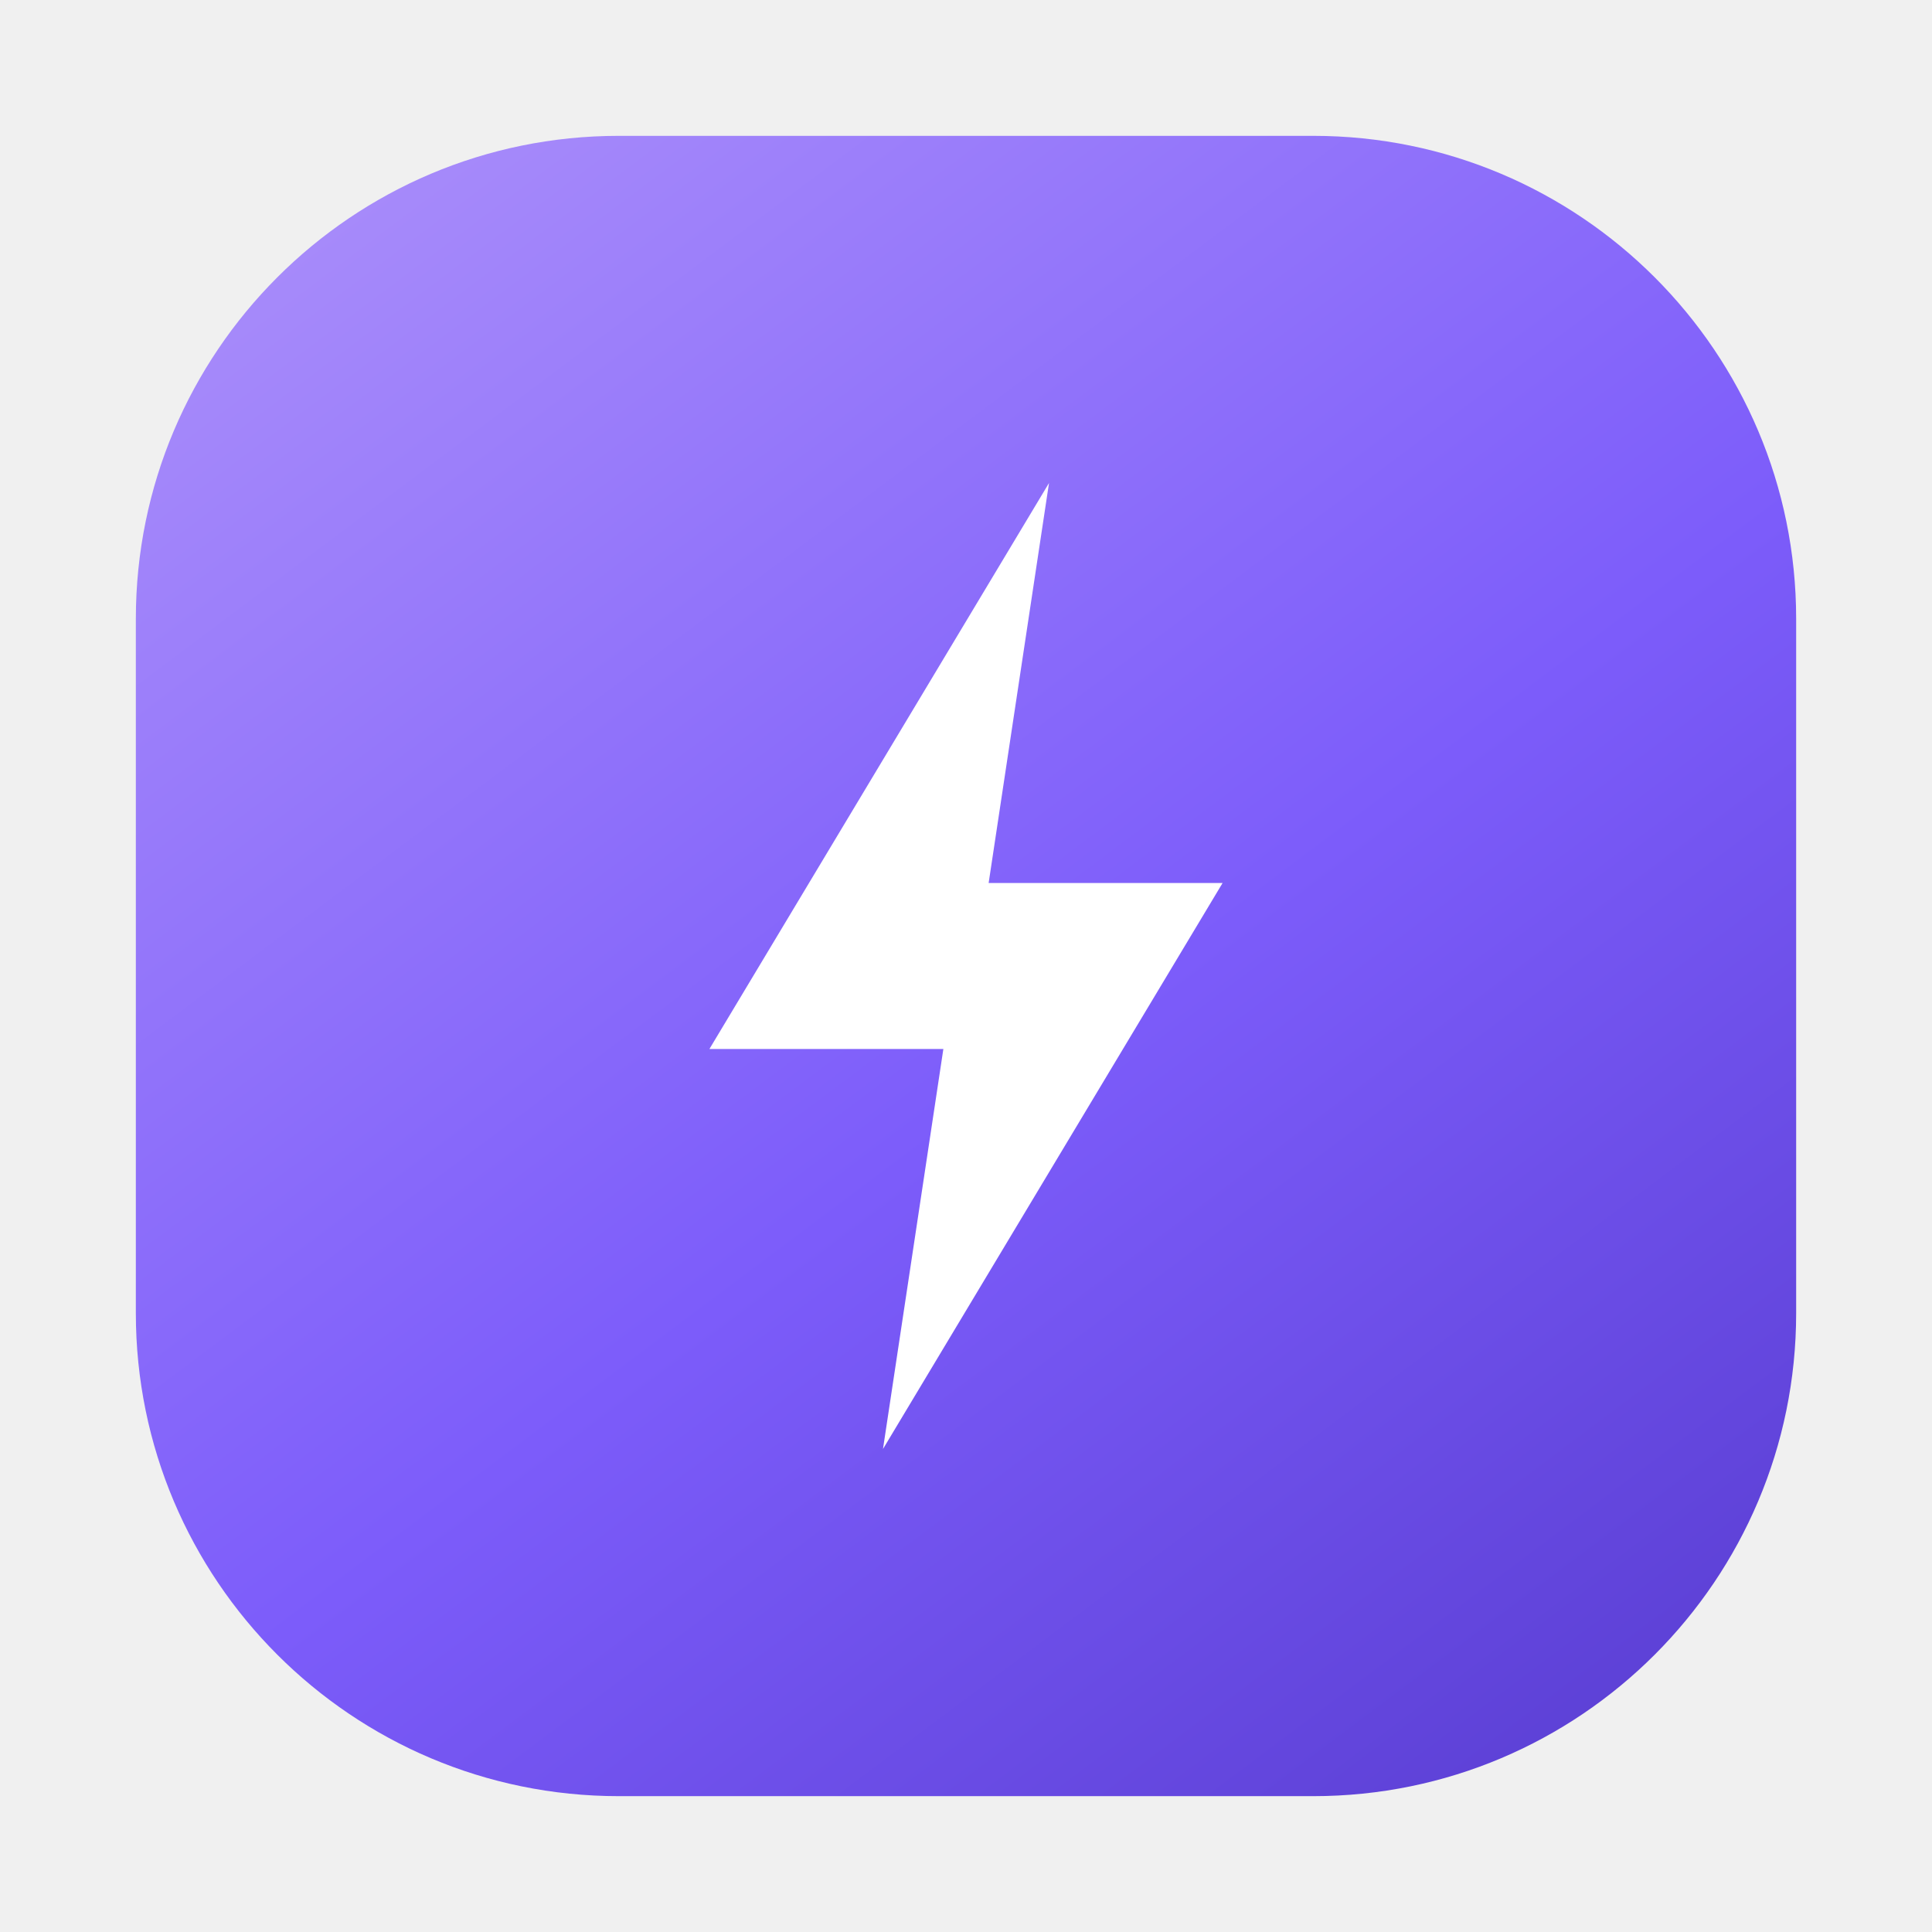
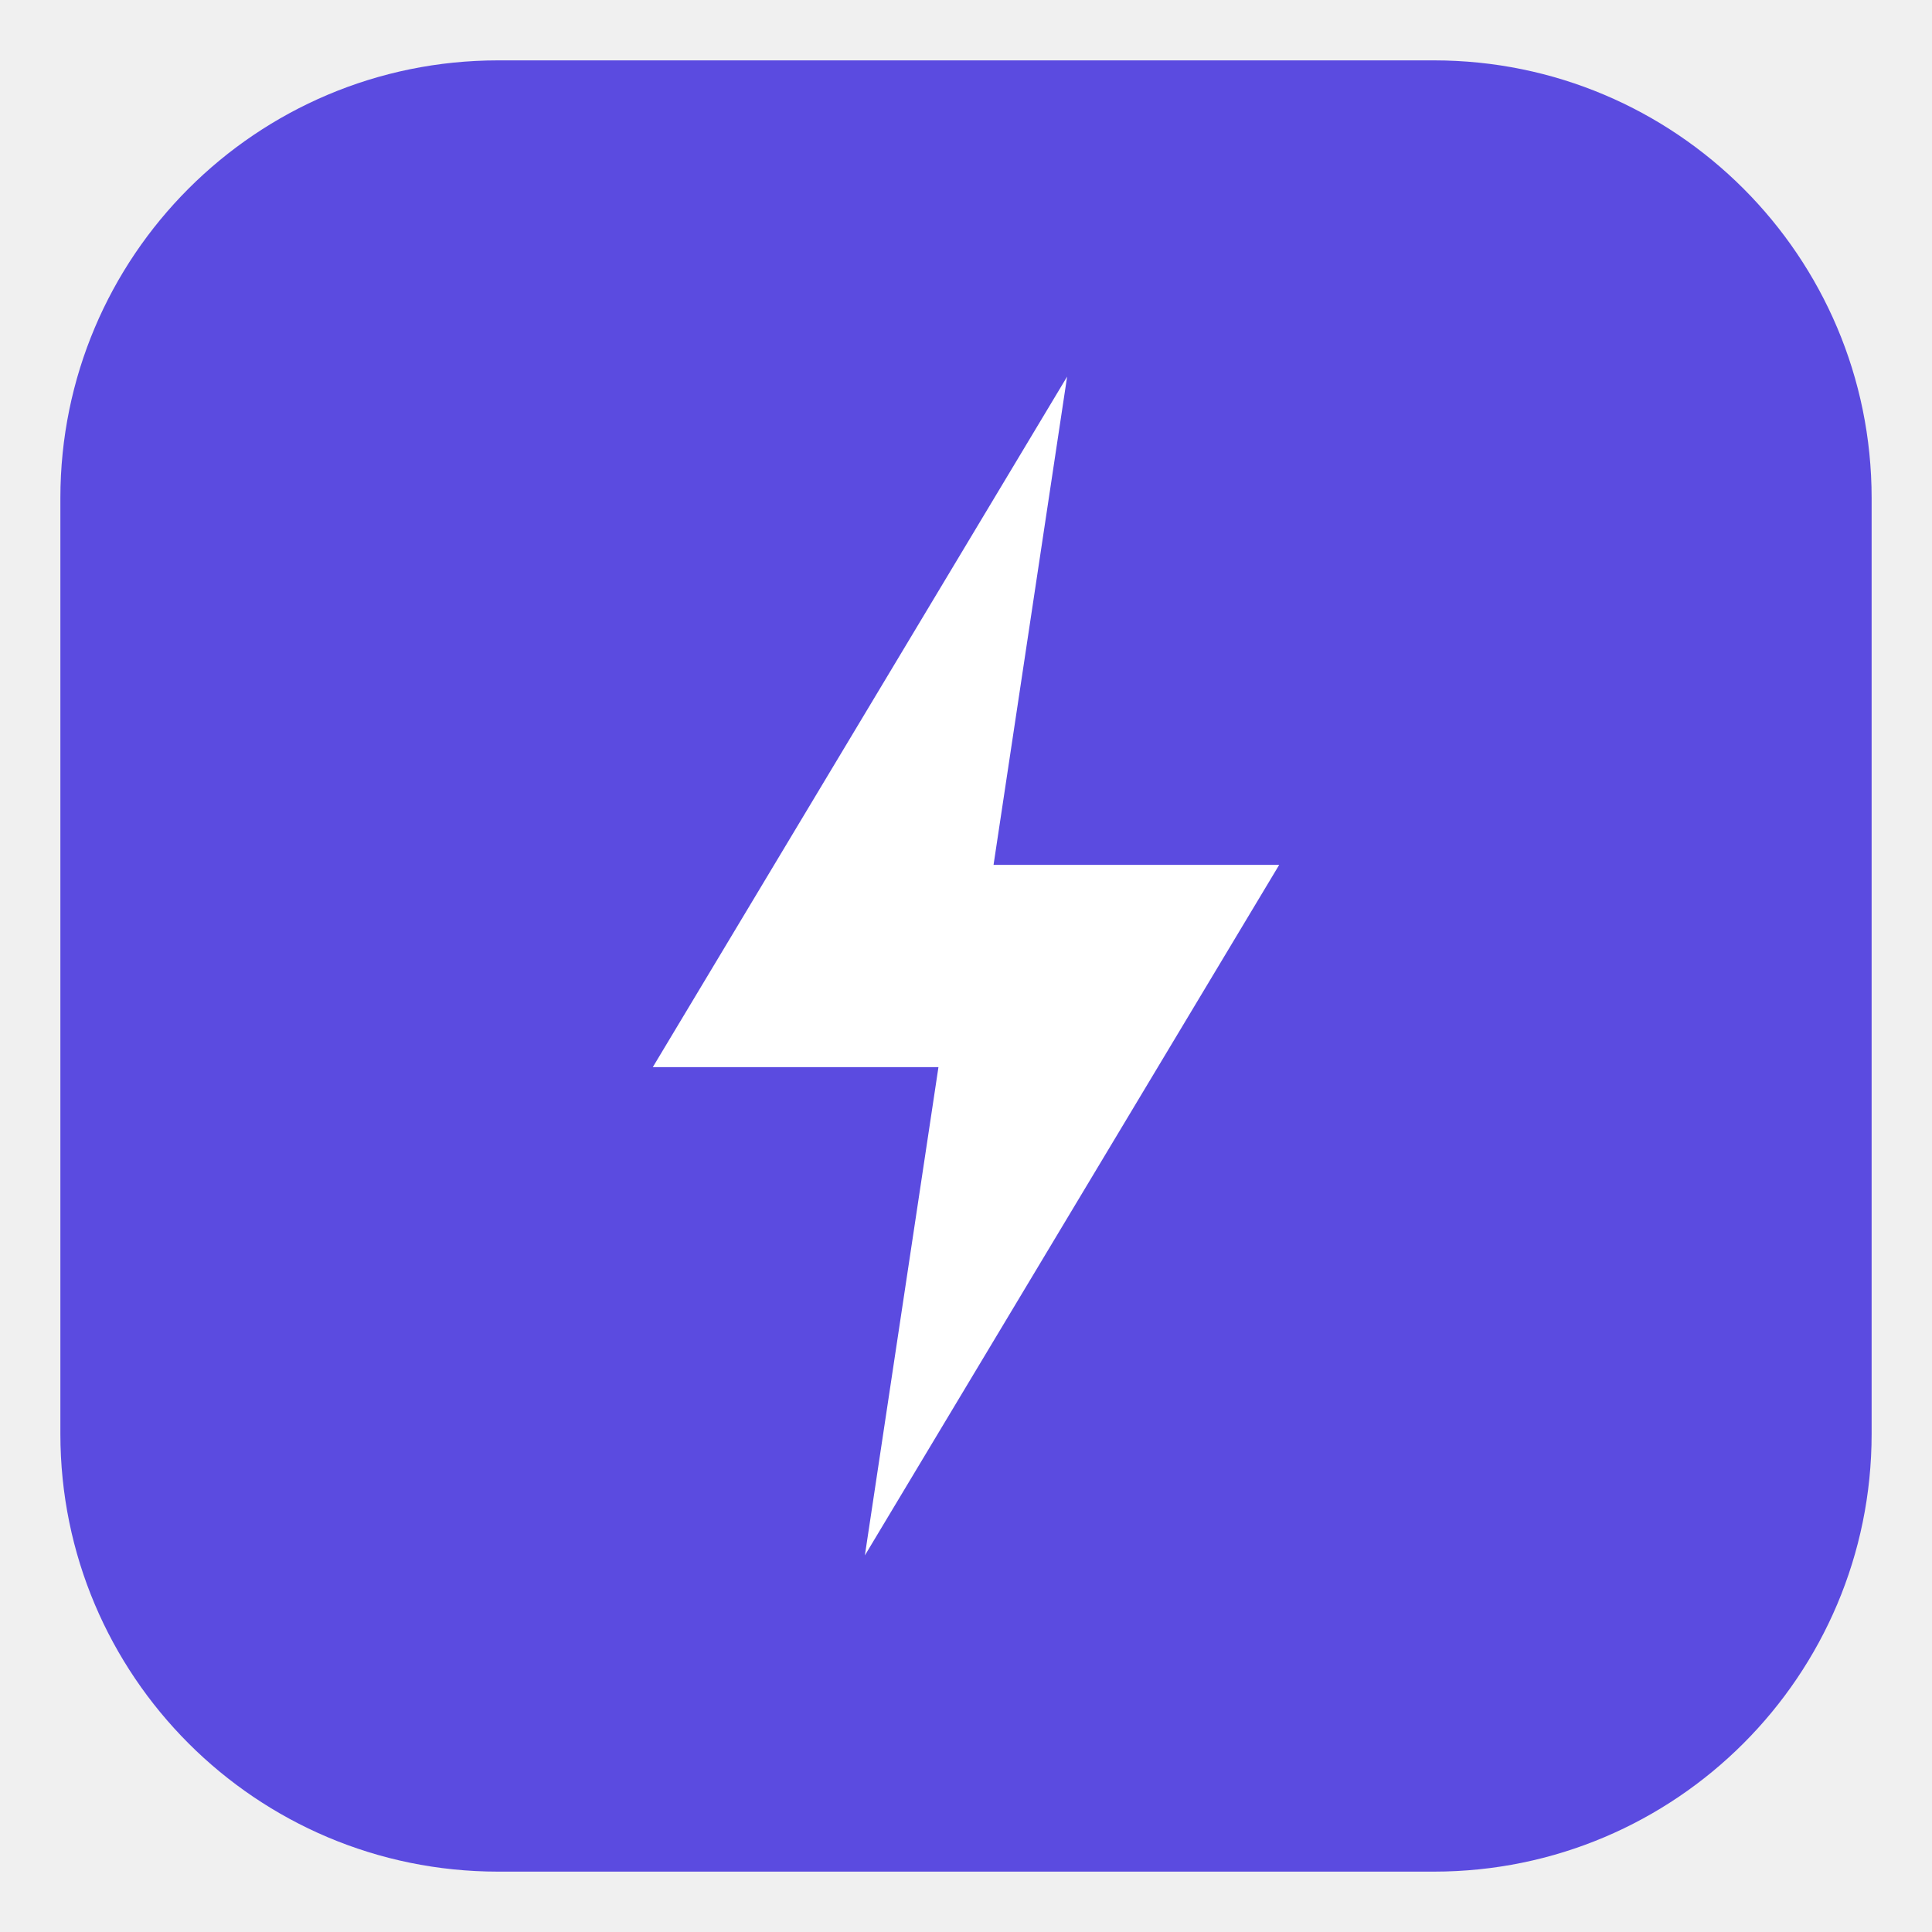
<svg xmlns="http://www.w3.org/2000/svg" viewBox="0 0 512 512">
-   <defs>
-     <linearGradient id="g" x1="0.15" y1="0" x2="0.9" y2="1">
-       <stop offset="0" stop-color="#A78BFA" />
-       <stop offset="0.55" stop-color="#7C5CFA" />
-       <stop offset="1" stop-color="#5B3FD4" />
-     </linearGradient>
-   </defs>
-   <rect x="36" y="36" width="440" height="440" rx="128" fill="url(#g)" />
-   <path d="M278 128 L188 278 H250 L234 384 L324 234 H262 Z" fill="#ffffff" />
+   <rect x="16" y="16" width="480" height="480" rx="116" fill="#5B4BE0" />
+   <path d="M282.8 99.8 L173.0 282.8 L248.7 282.8 L229.2 412.2 L339.0 229.2 L263.3 229.2 Z" fill="#ffffff" />
</svg>
